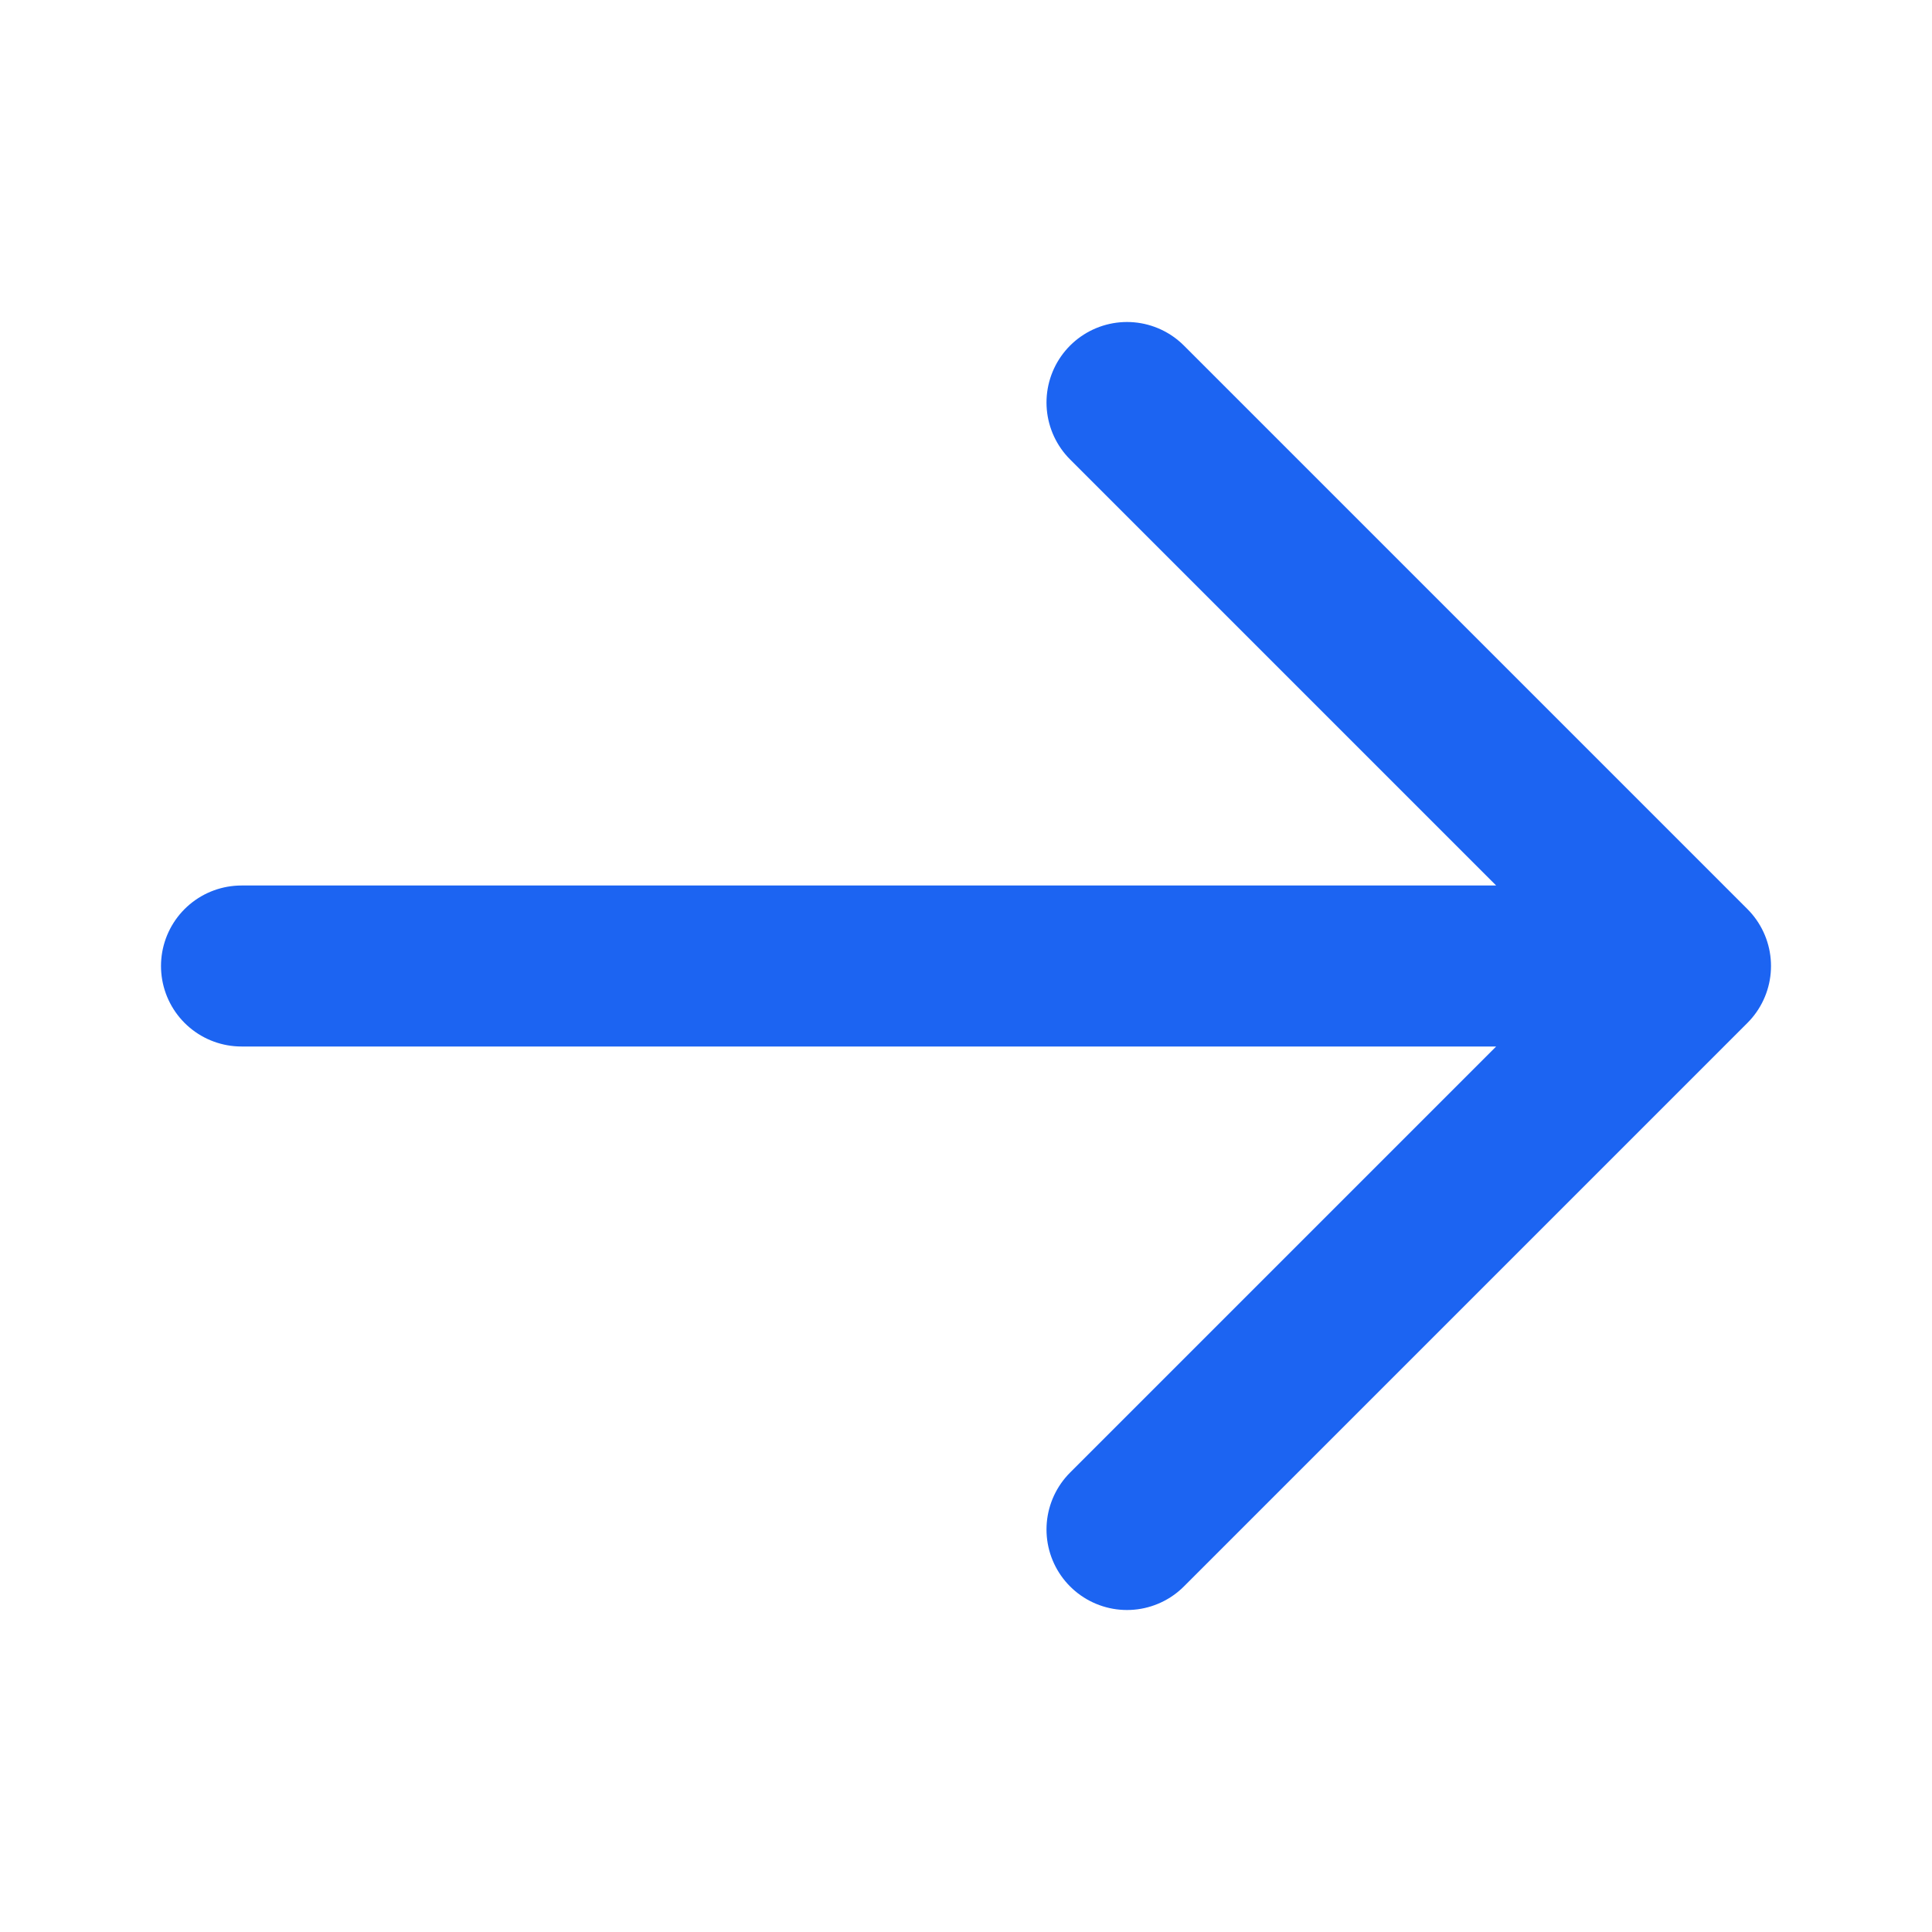
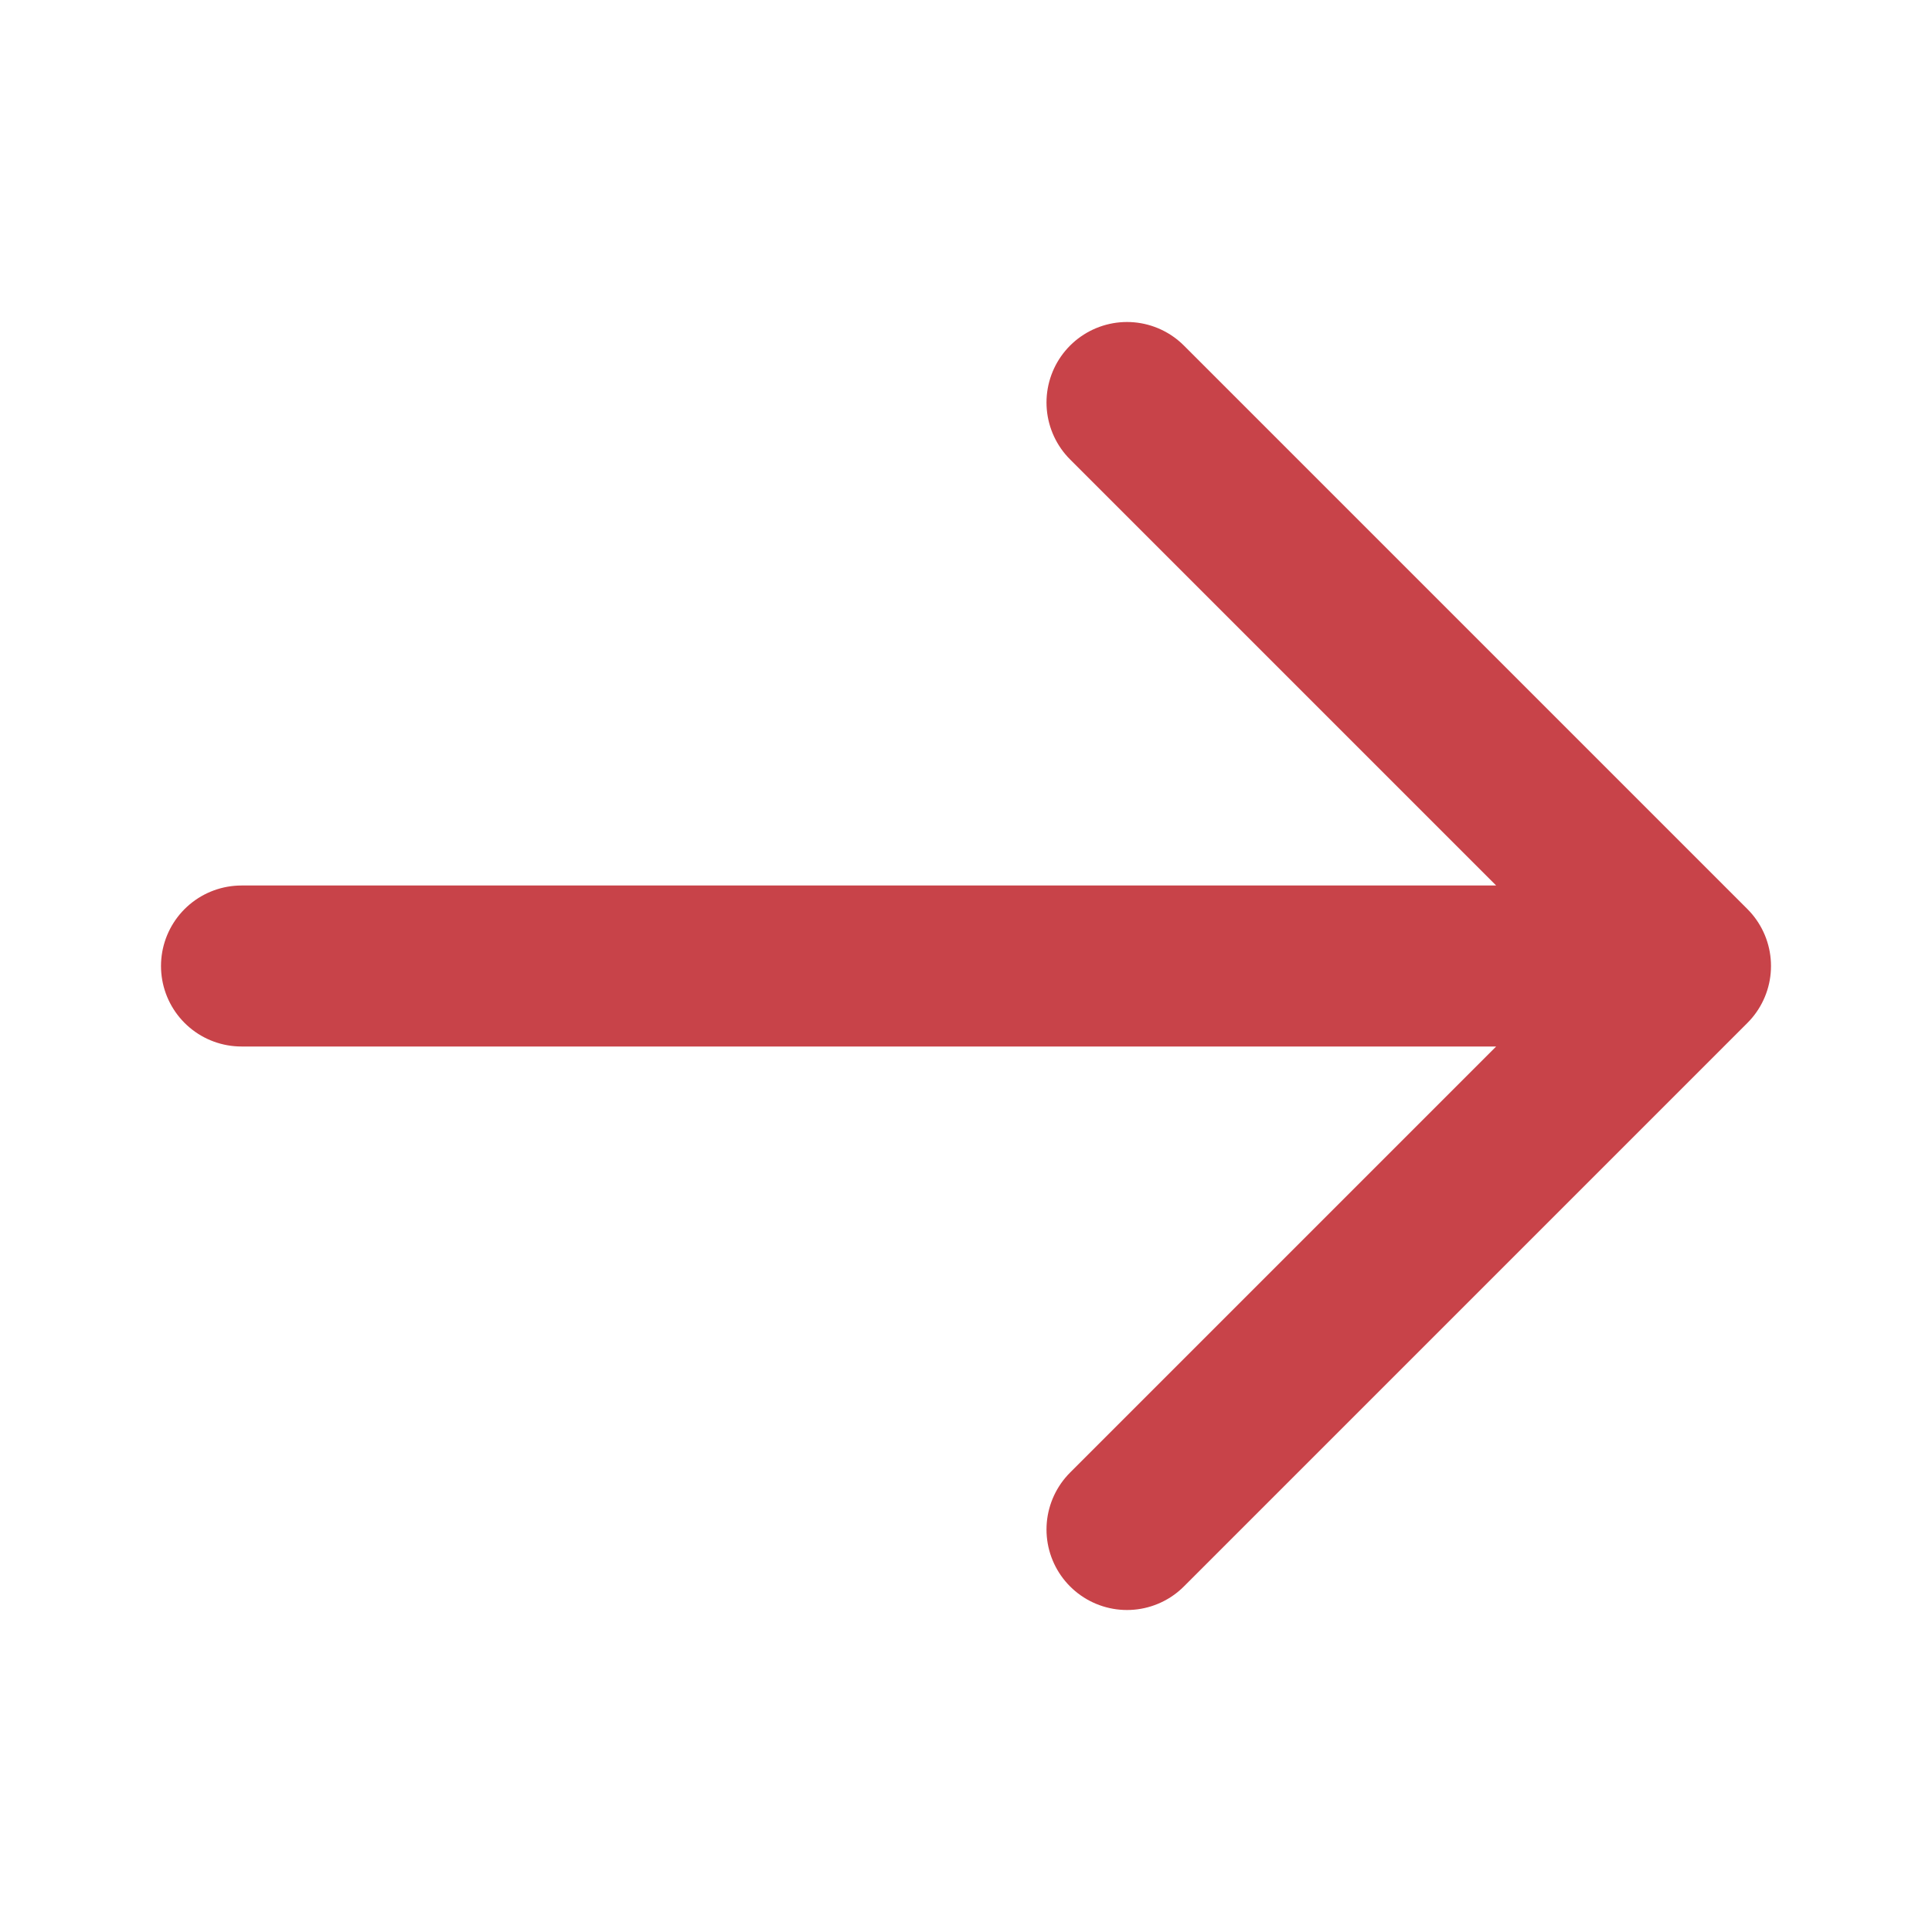
<svg xmlns="http://www.w3.org/2000/svg" width="12" height="12" viewBox="0 0 12 12" fill="none">
-   <path d="M7 2.5L10.5 6M10.5 6L7 9.5M10.5 6H1.5" stroke="#1C64F2" stroke-linecap="round" stroke-linejoin="round" />
+   <path d="M7 2.5L10.5 6M10.5 6L7 9.5M10.5 6H1.5" stroke="#c84349" stroke-linecap="round" stroke-linejoin="round" />
</svg>
